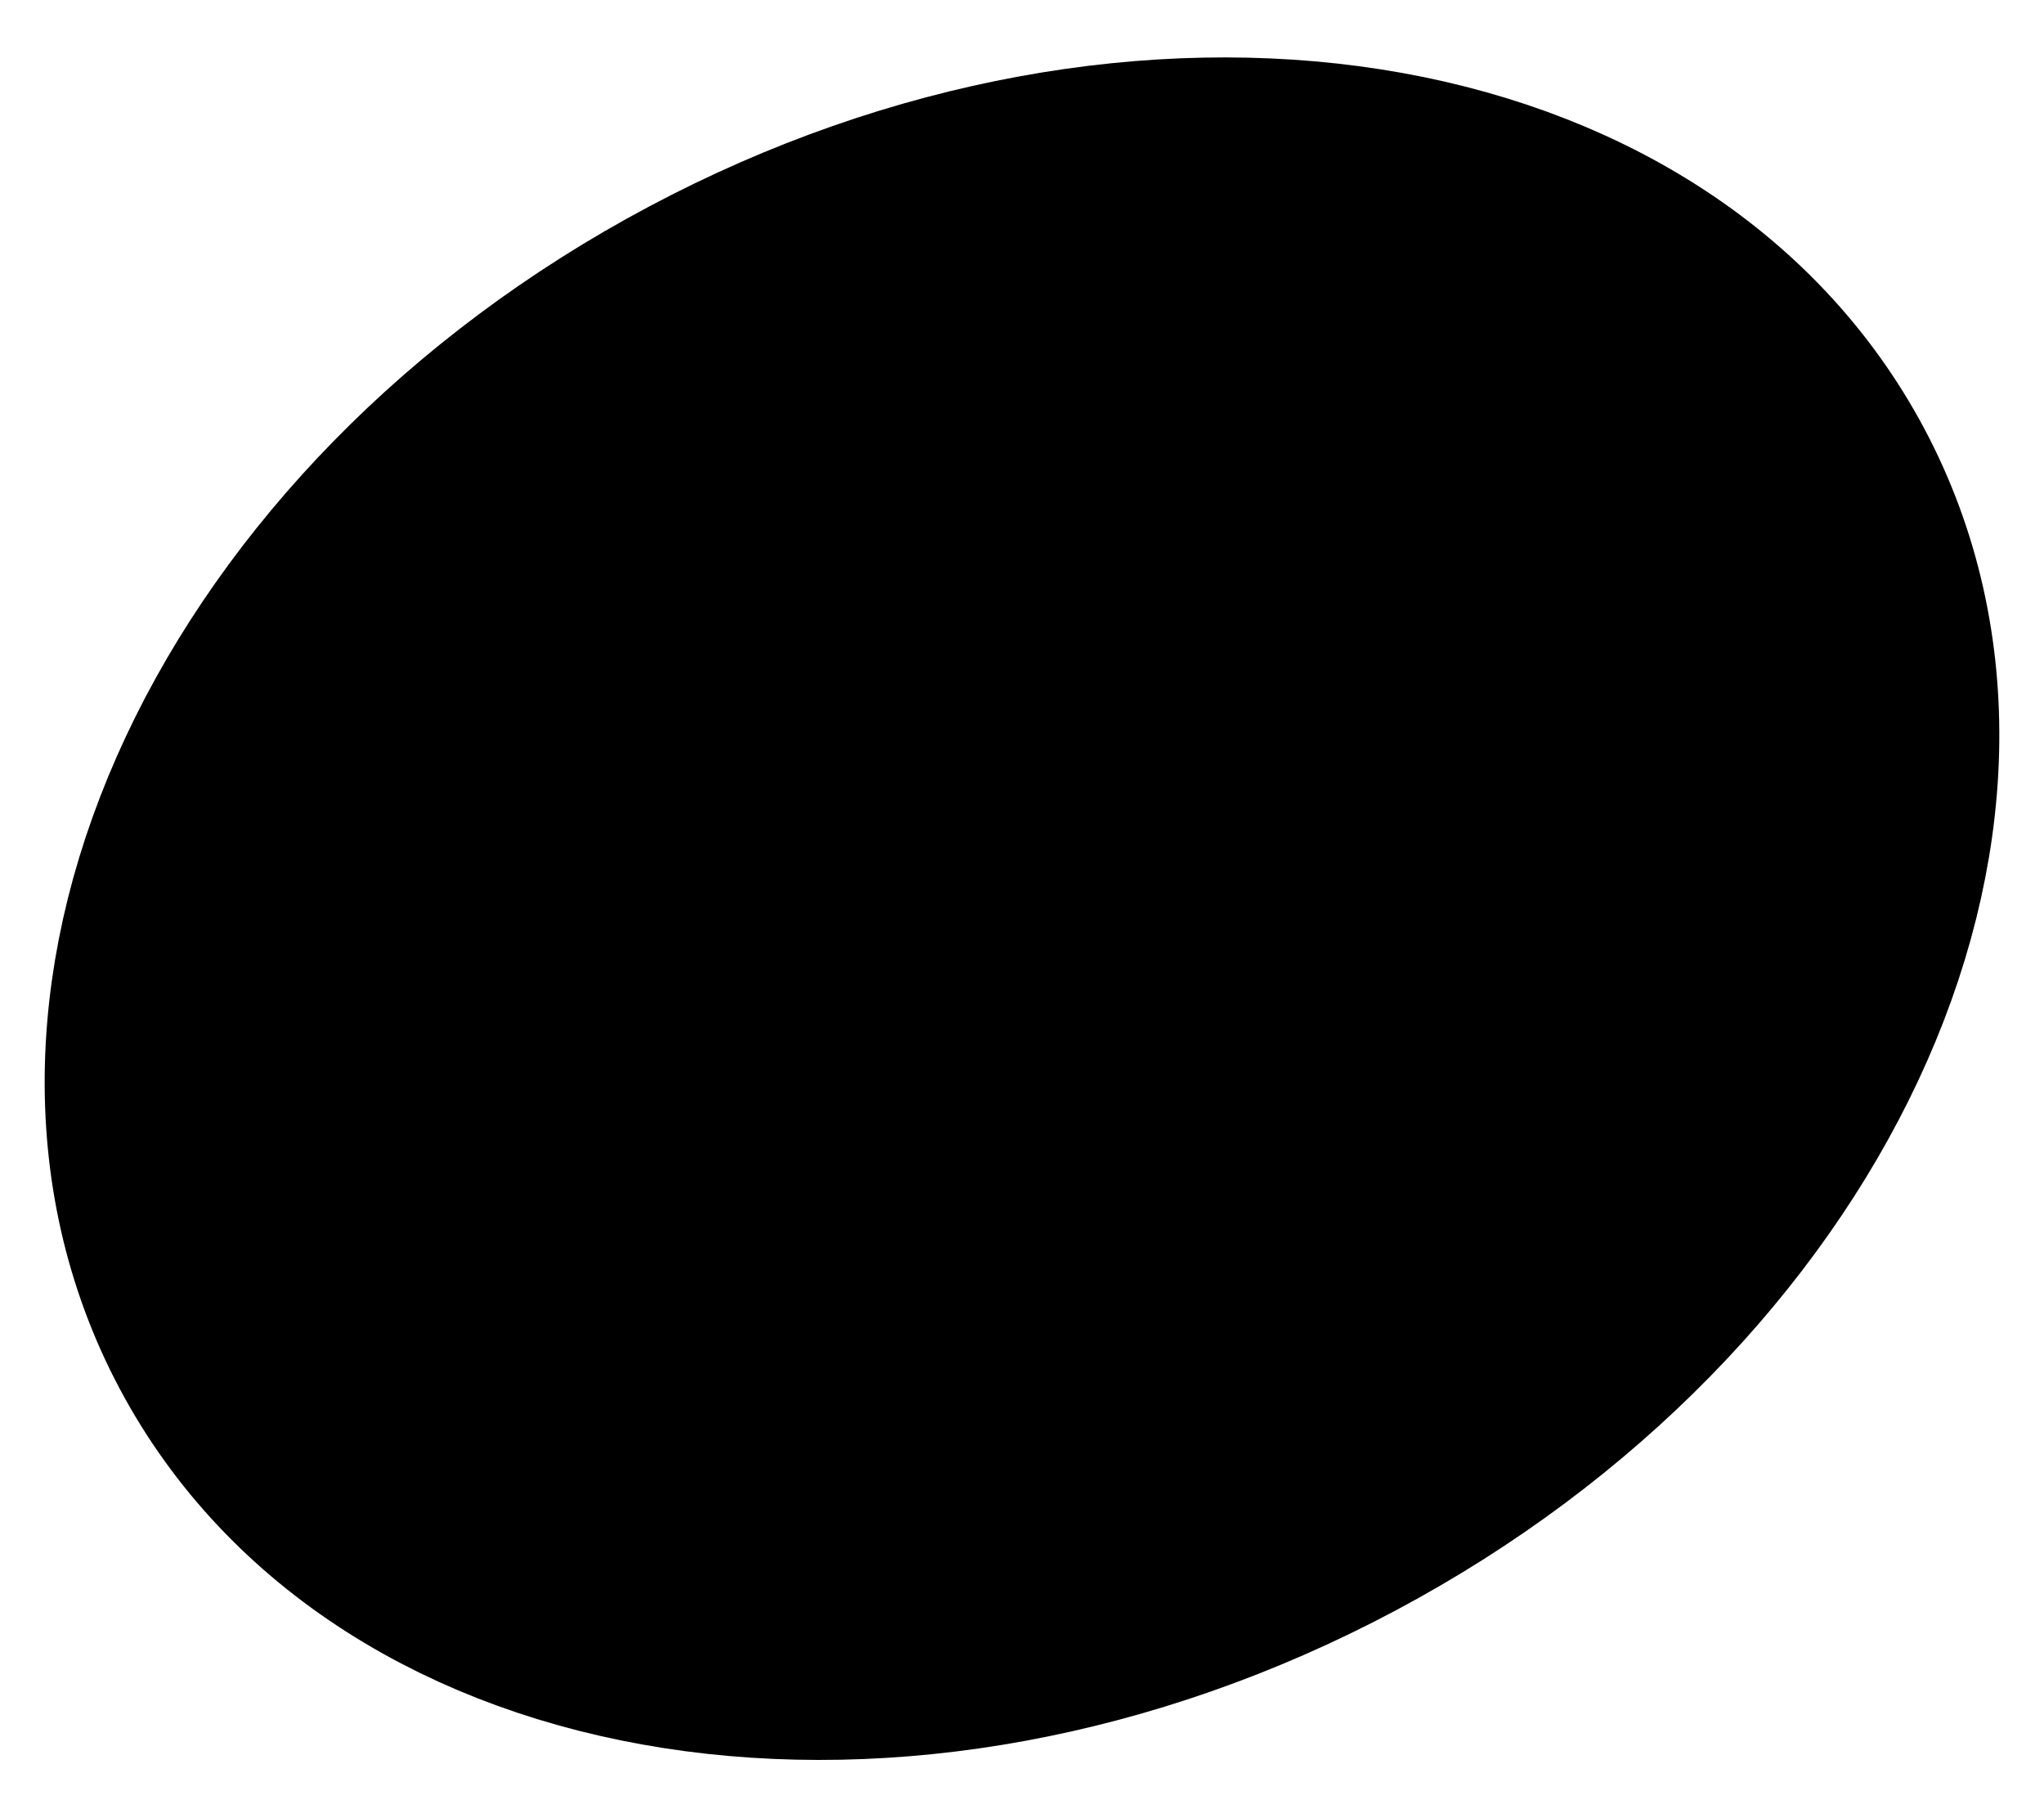
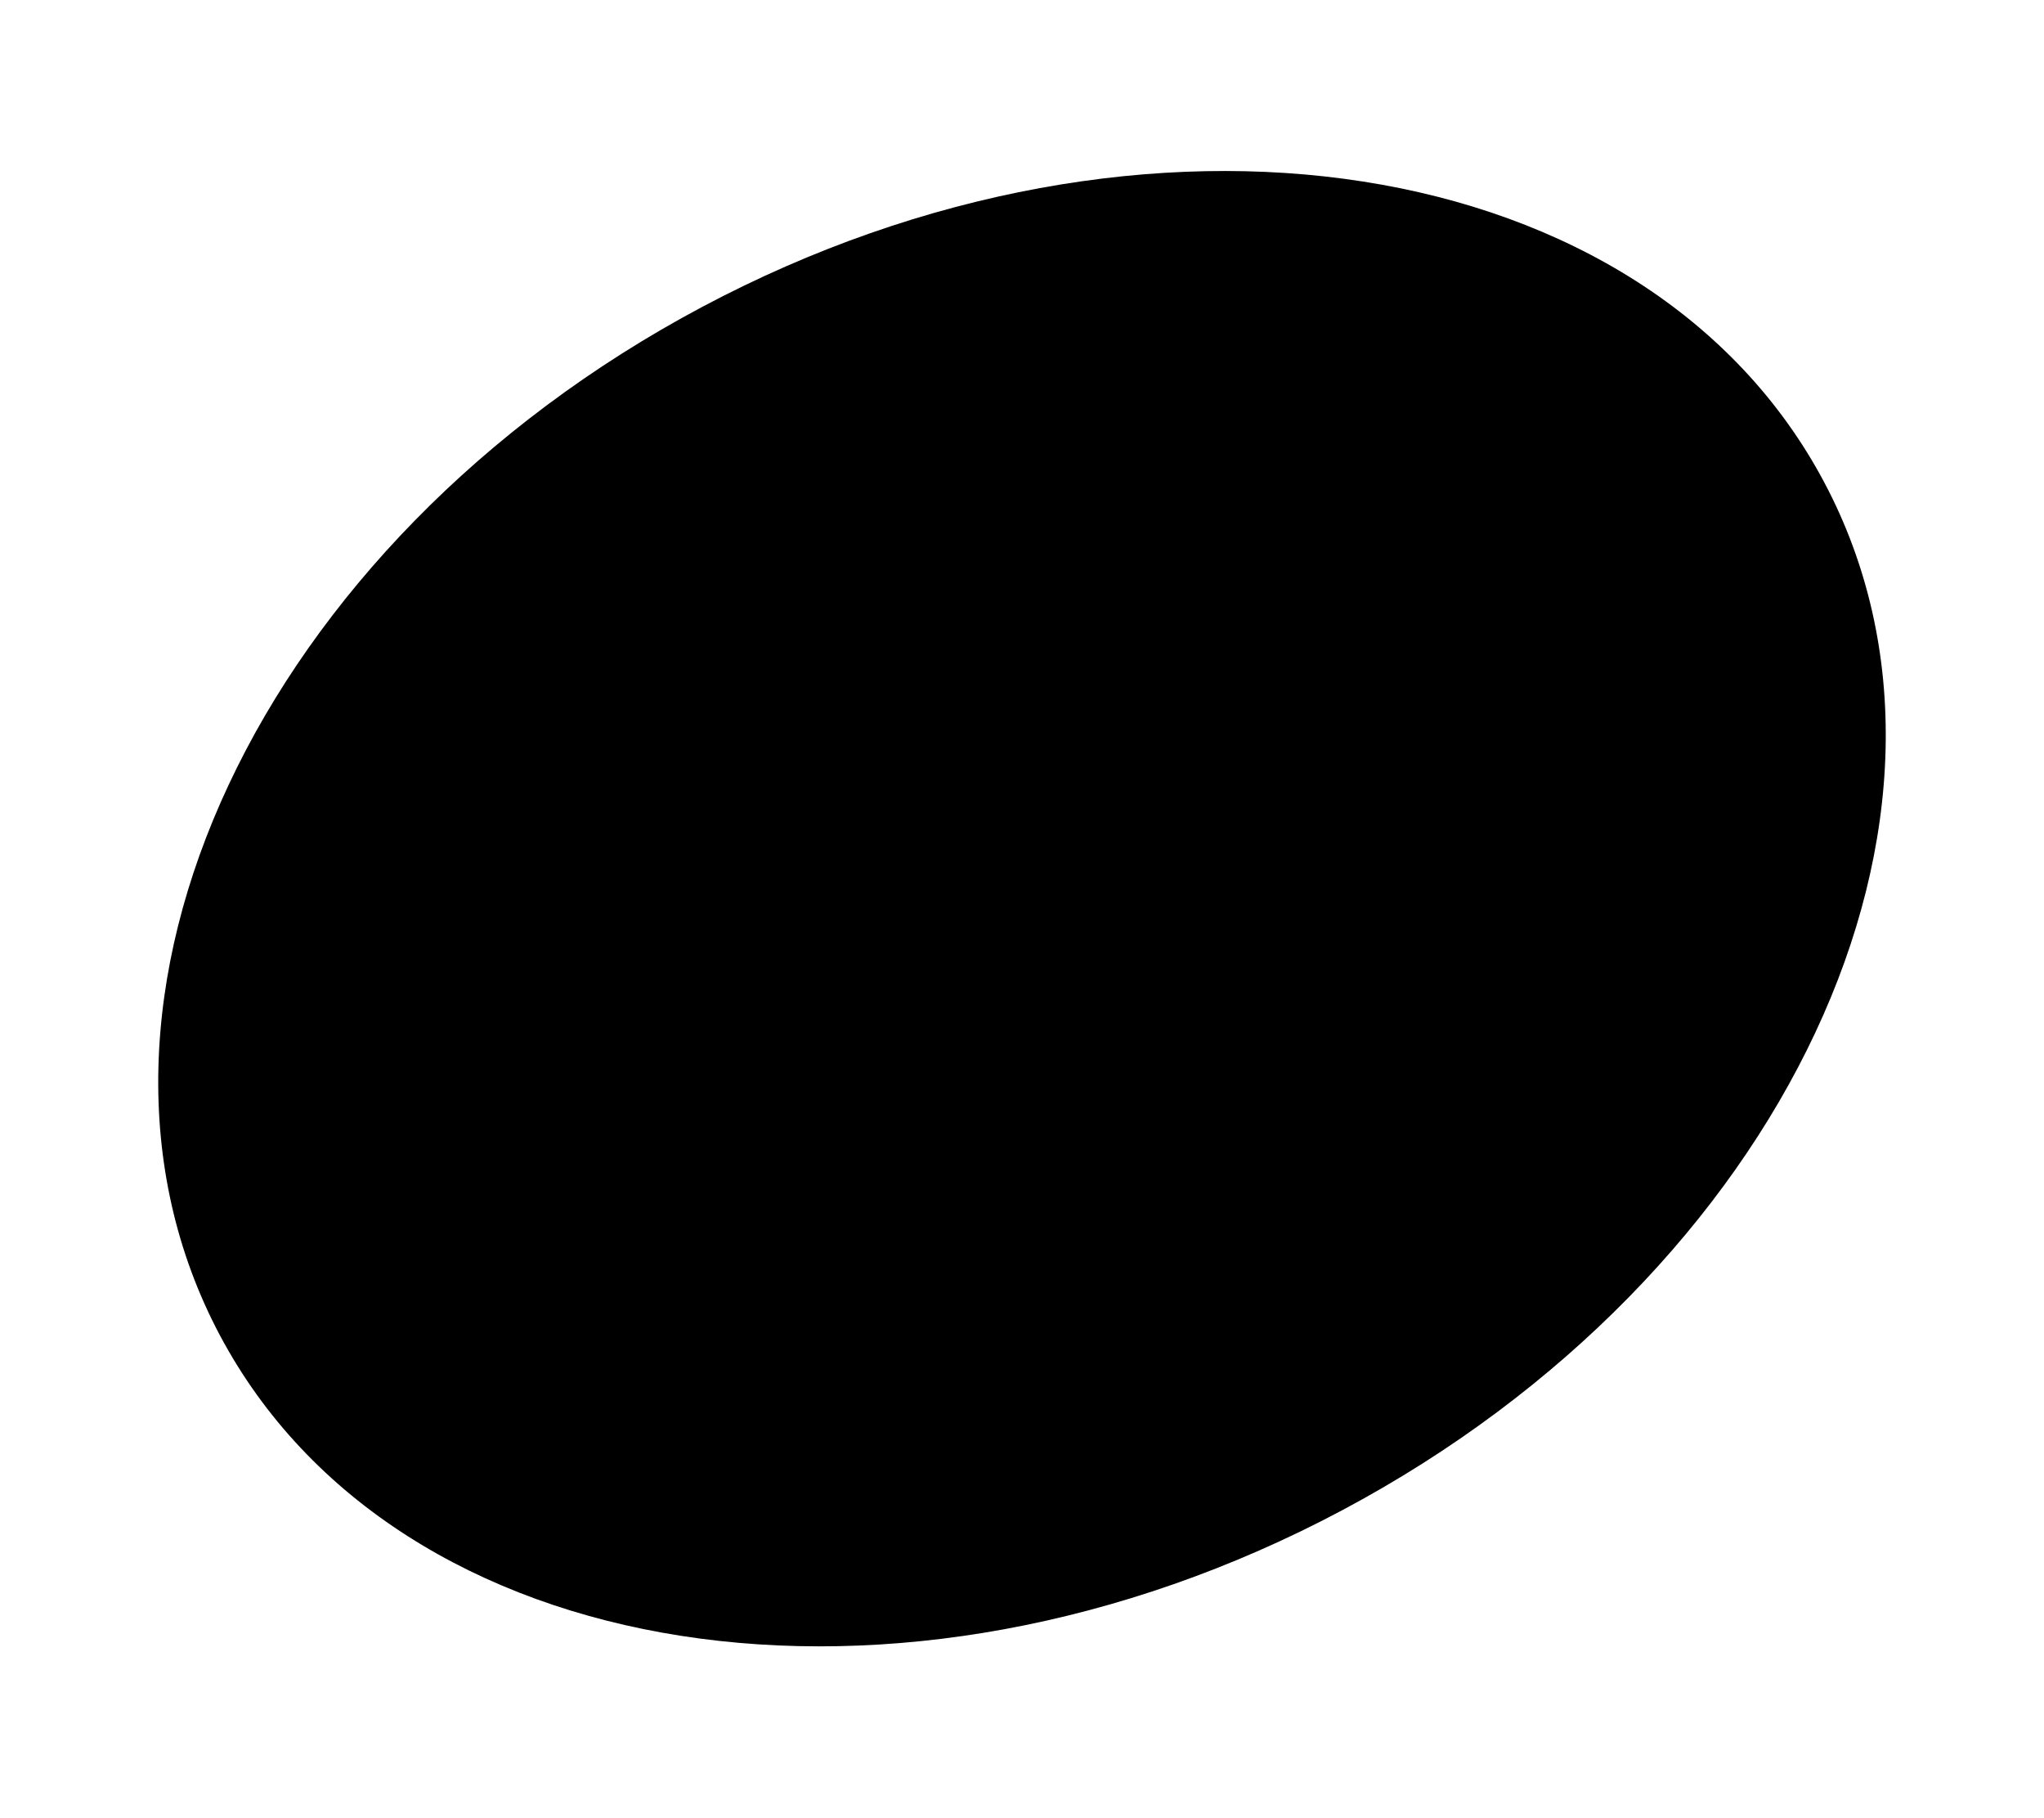
- <svg xmlns="http://www.w3.org/2000/svg" version="1.0" width="18" height="16">
+ <svg xmlns="http://www.w3.org/2000/svg" version="1.0" style="width:18px;height:16px">
  <g transform="rotate(-28, 9, 8)" id="note-head-empty">
-     <ellipse cx="9" cy="8" rx="8" ry="6" style="fill:#000000;fill-opacity:255;stroke:#000000;stroke-width:2" />
+     <ellipse cx="9" cy="8" rx="8" ry="6" style="width:18px;height:16px;fill-opacity:255;stroke-width:2" />
  </g>
</svg>
